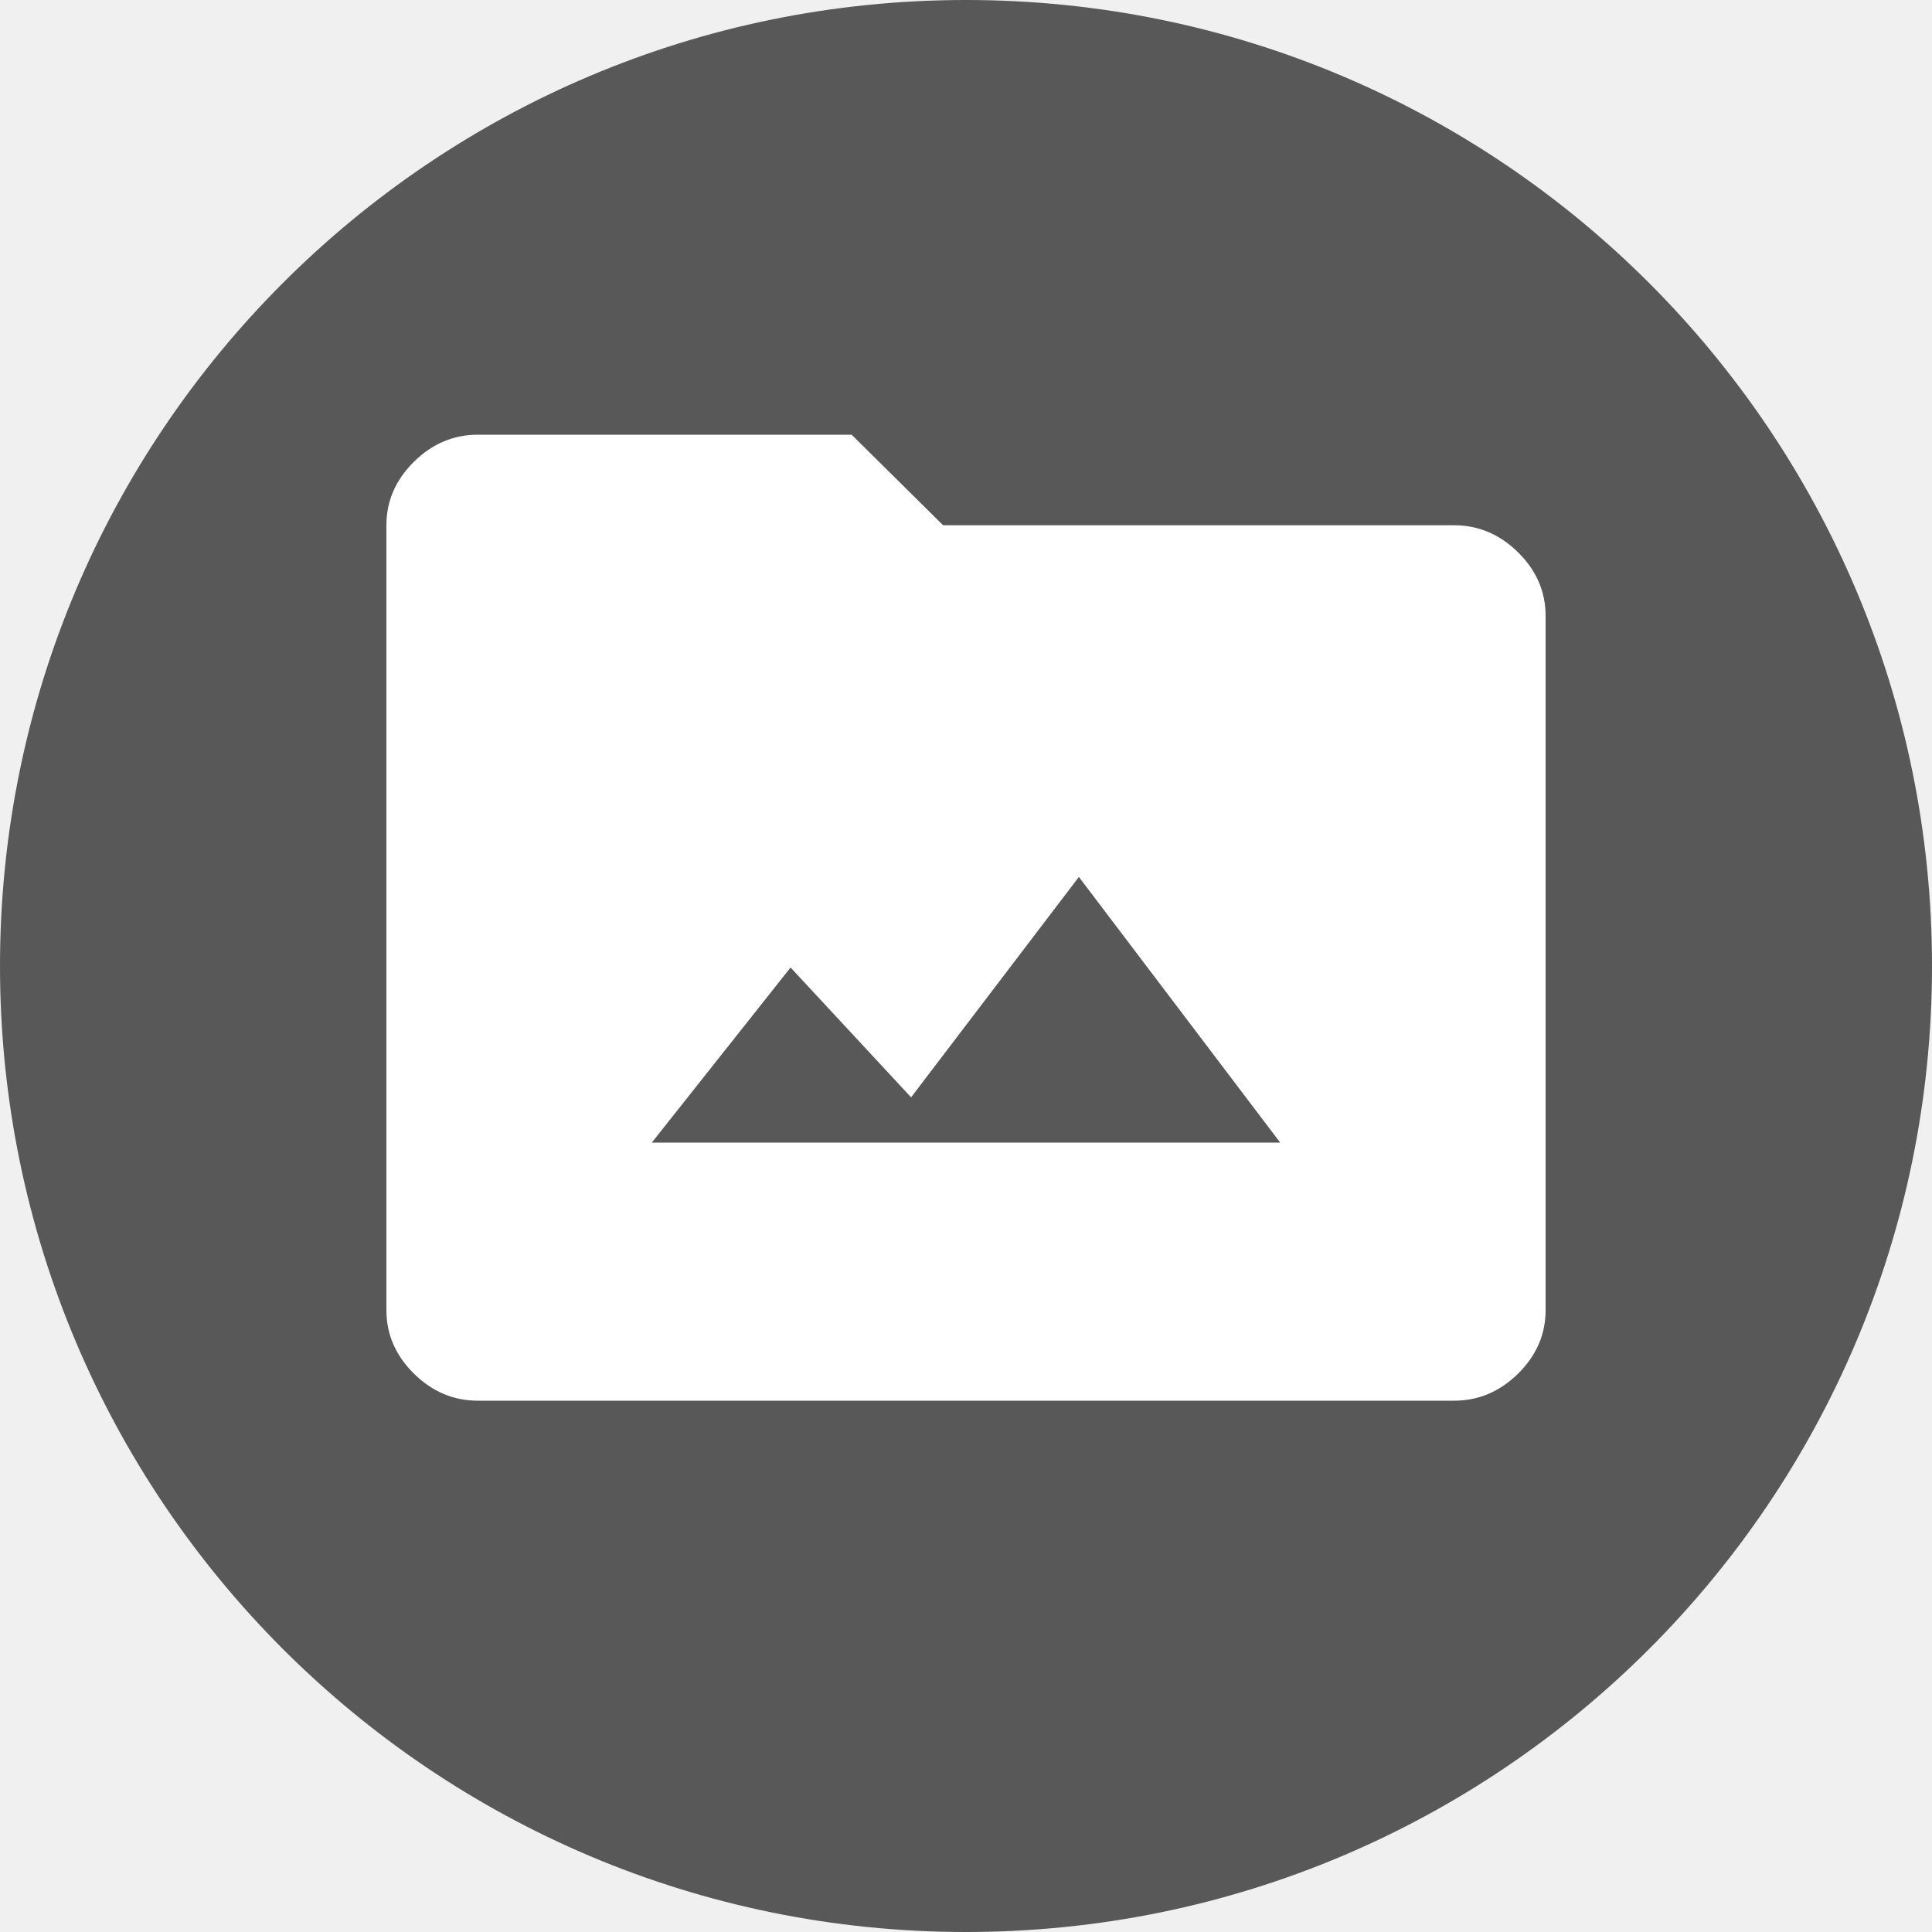
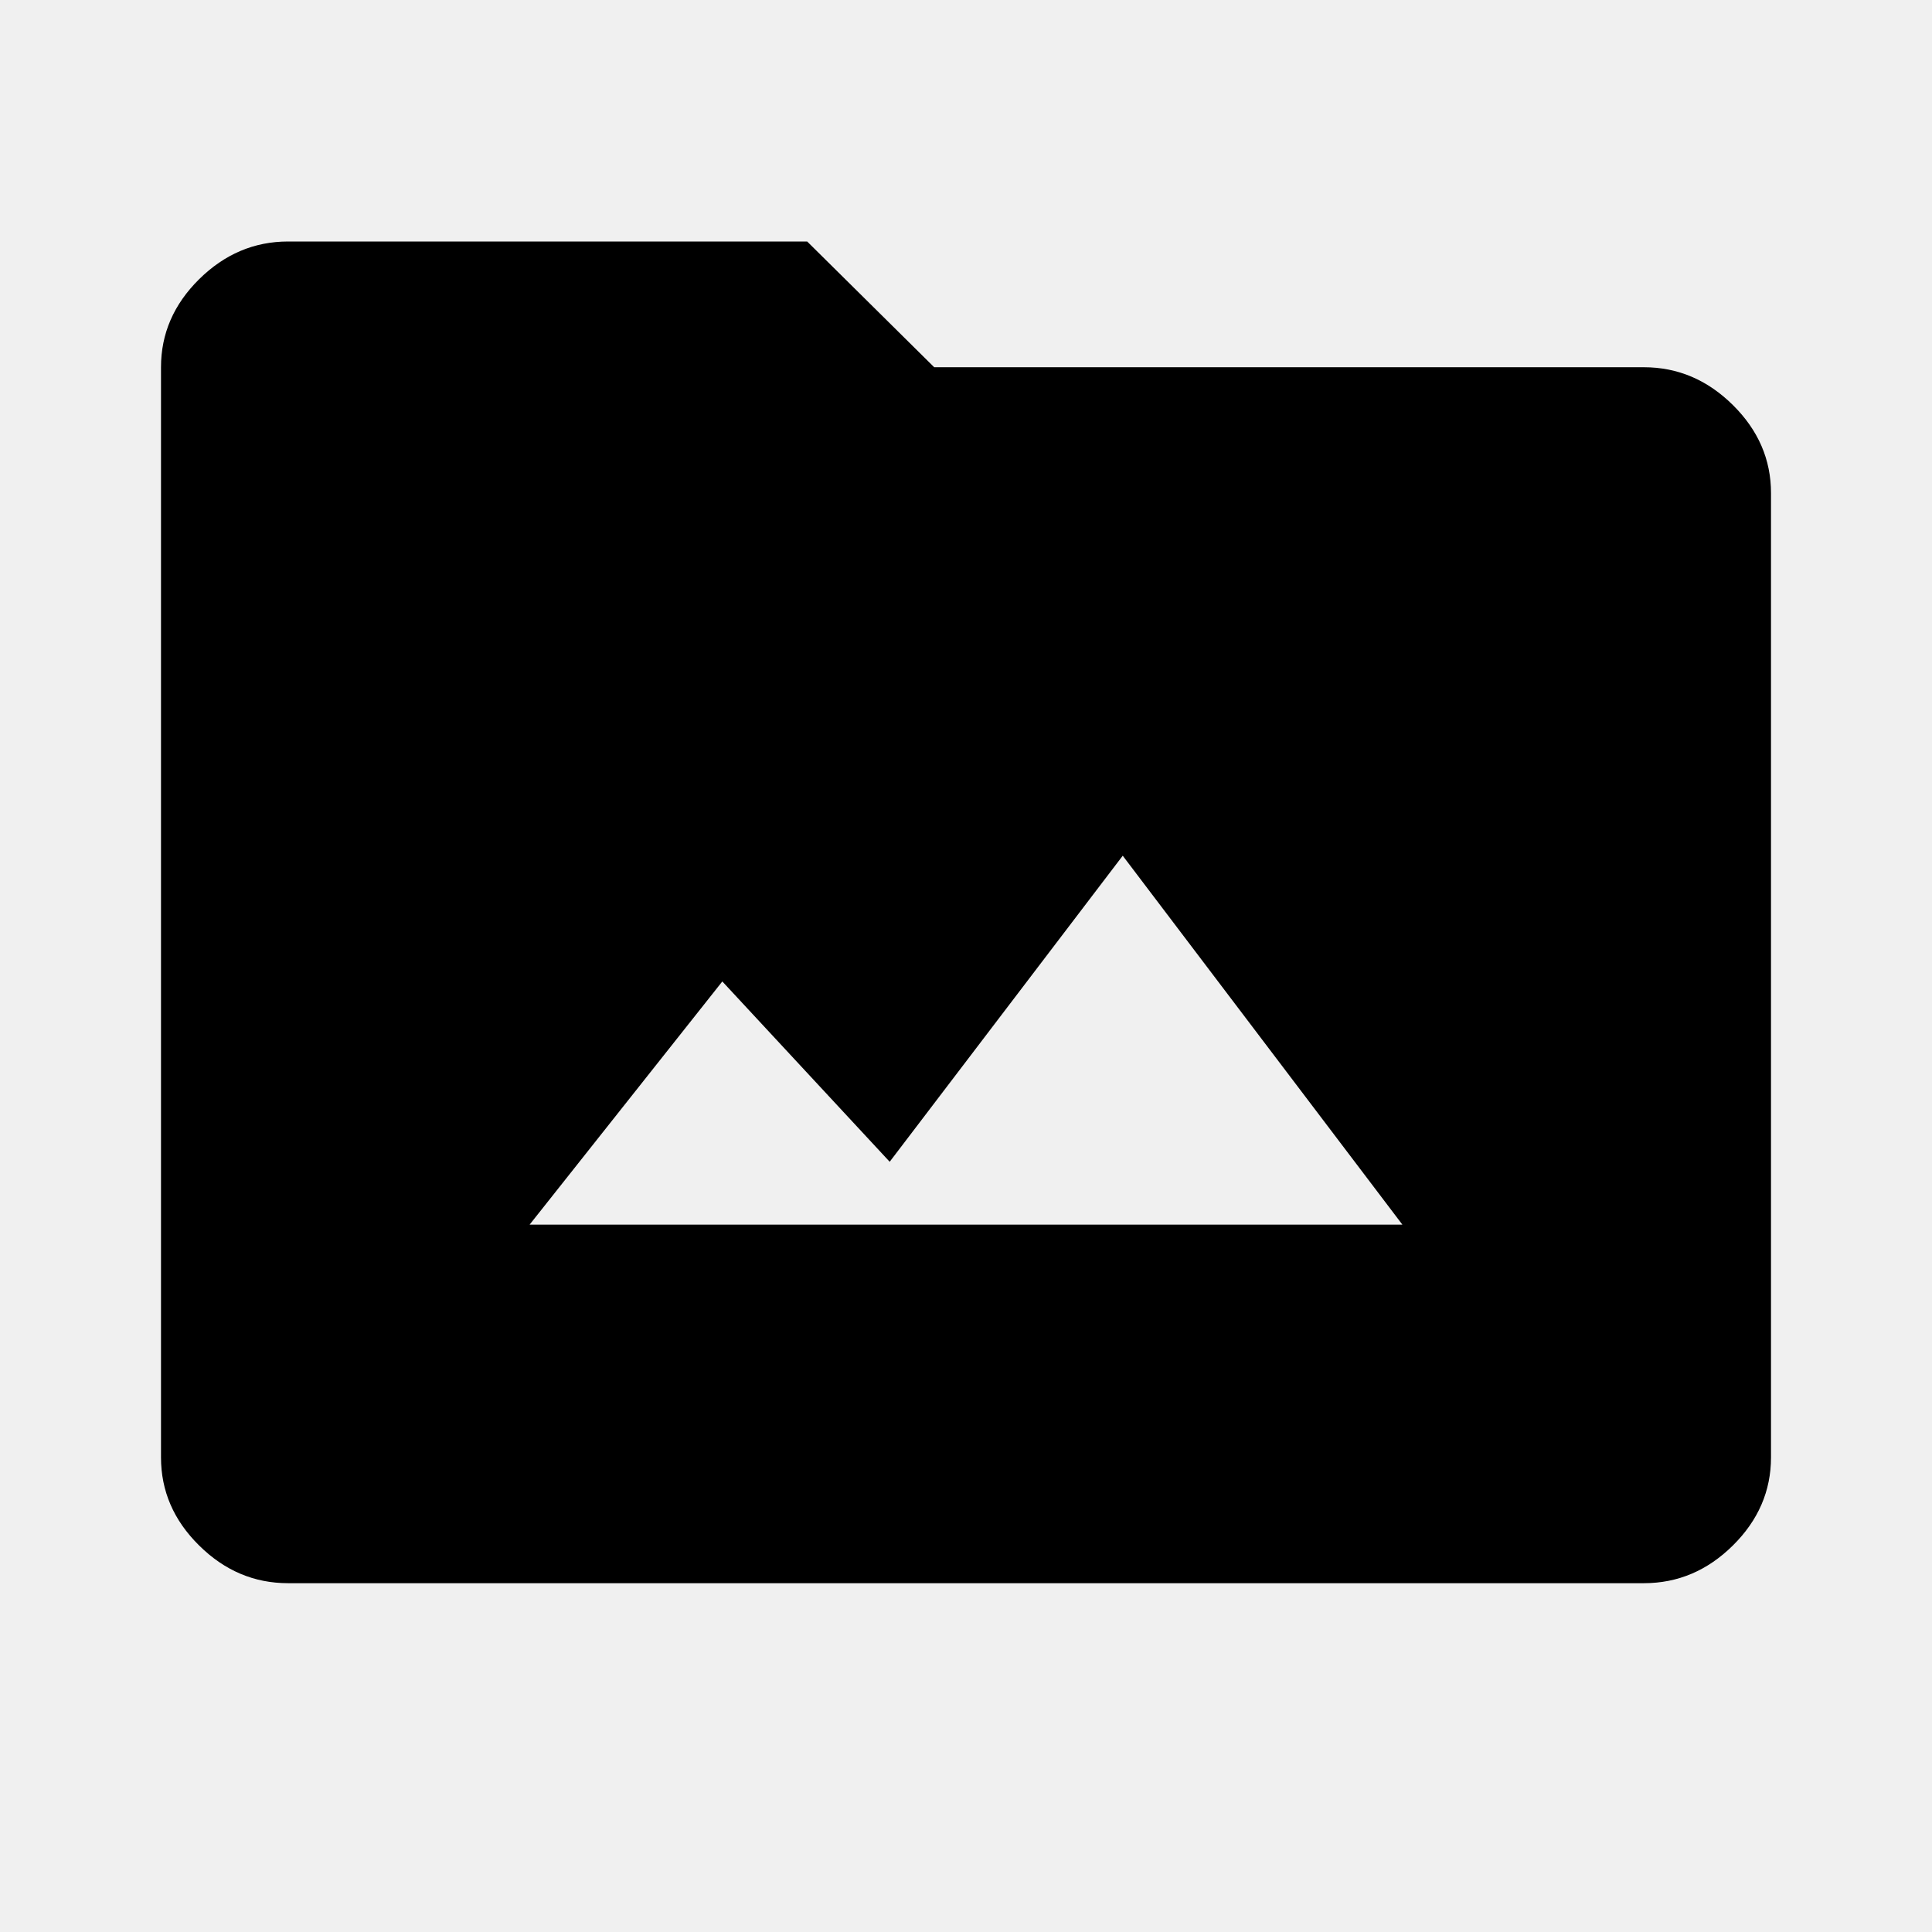
- <svg xmlns="http://www.w3.org/2000/svg" width="40" height="40" viewBox="0 0 40 40" fill="none">
-   <circle cx="20" cy="20" r="20" fill="#585858" />
-   <path d="M9.895 29C9.389 29 8.947 28.812 8.568 28.438C8.189 28.062 8 27.625 8 27.125V10.875C8 10.375 8.189 9.938 8.568 9.562C8.947 9.188 9.389 9 9.895 9H17.632L19.526 10.875H30.105C30.61 10.875 31.053 11.062 31.432 11.438C31.811 11.812 32 12.25 32 12.75V27.125C32 27.625 31.811 28.062 31.432 28.438C31.053 28.812 30.61 29 30.105 29H9.895ZM13.495 23.656H26.505L22.337 18.156L18.863 22.719L16.368 20.031L13.495 23.656Z" fill="white" />
+ <svg xmlns="http://www.w3.org/2000/svg" width="24px" height="24px" viewBox="0 0 24 24" fill="none">
+   <path d="M 3.579 19.667 C 3.157 19.667 2.789 19.511 2.473 19.198 C 2.157 18.886 2 18.521 2 18.104 L 2 4.562 C 2 4.146 2.157 3.782 2.473 3.469 C 2.789 3.157 3.157 3 3.579 3 L 10.027 3 L 11.605 4.562 L 20.421 4.562 C 20.842 4.562 21.211 4.719 21.527 5.032 C 21.842 5.344 22 5.708 22 6.125 L 22 18.104 C 22 18.521 21.842 18.886 21.527 19.198 C 21.211 19.511 20.842 19.667 20.421 19.667 L 3.579 19.667 Z M 6.579 15.213 L 17.421 15.213 L 13.947 10.63 L 11.052 14.432 L 8.973 12.192 L 6.579 15.213 Z" style="fill: currentcolor;" />
</svg>
